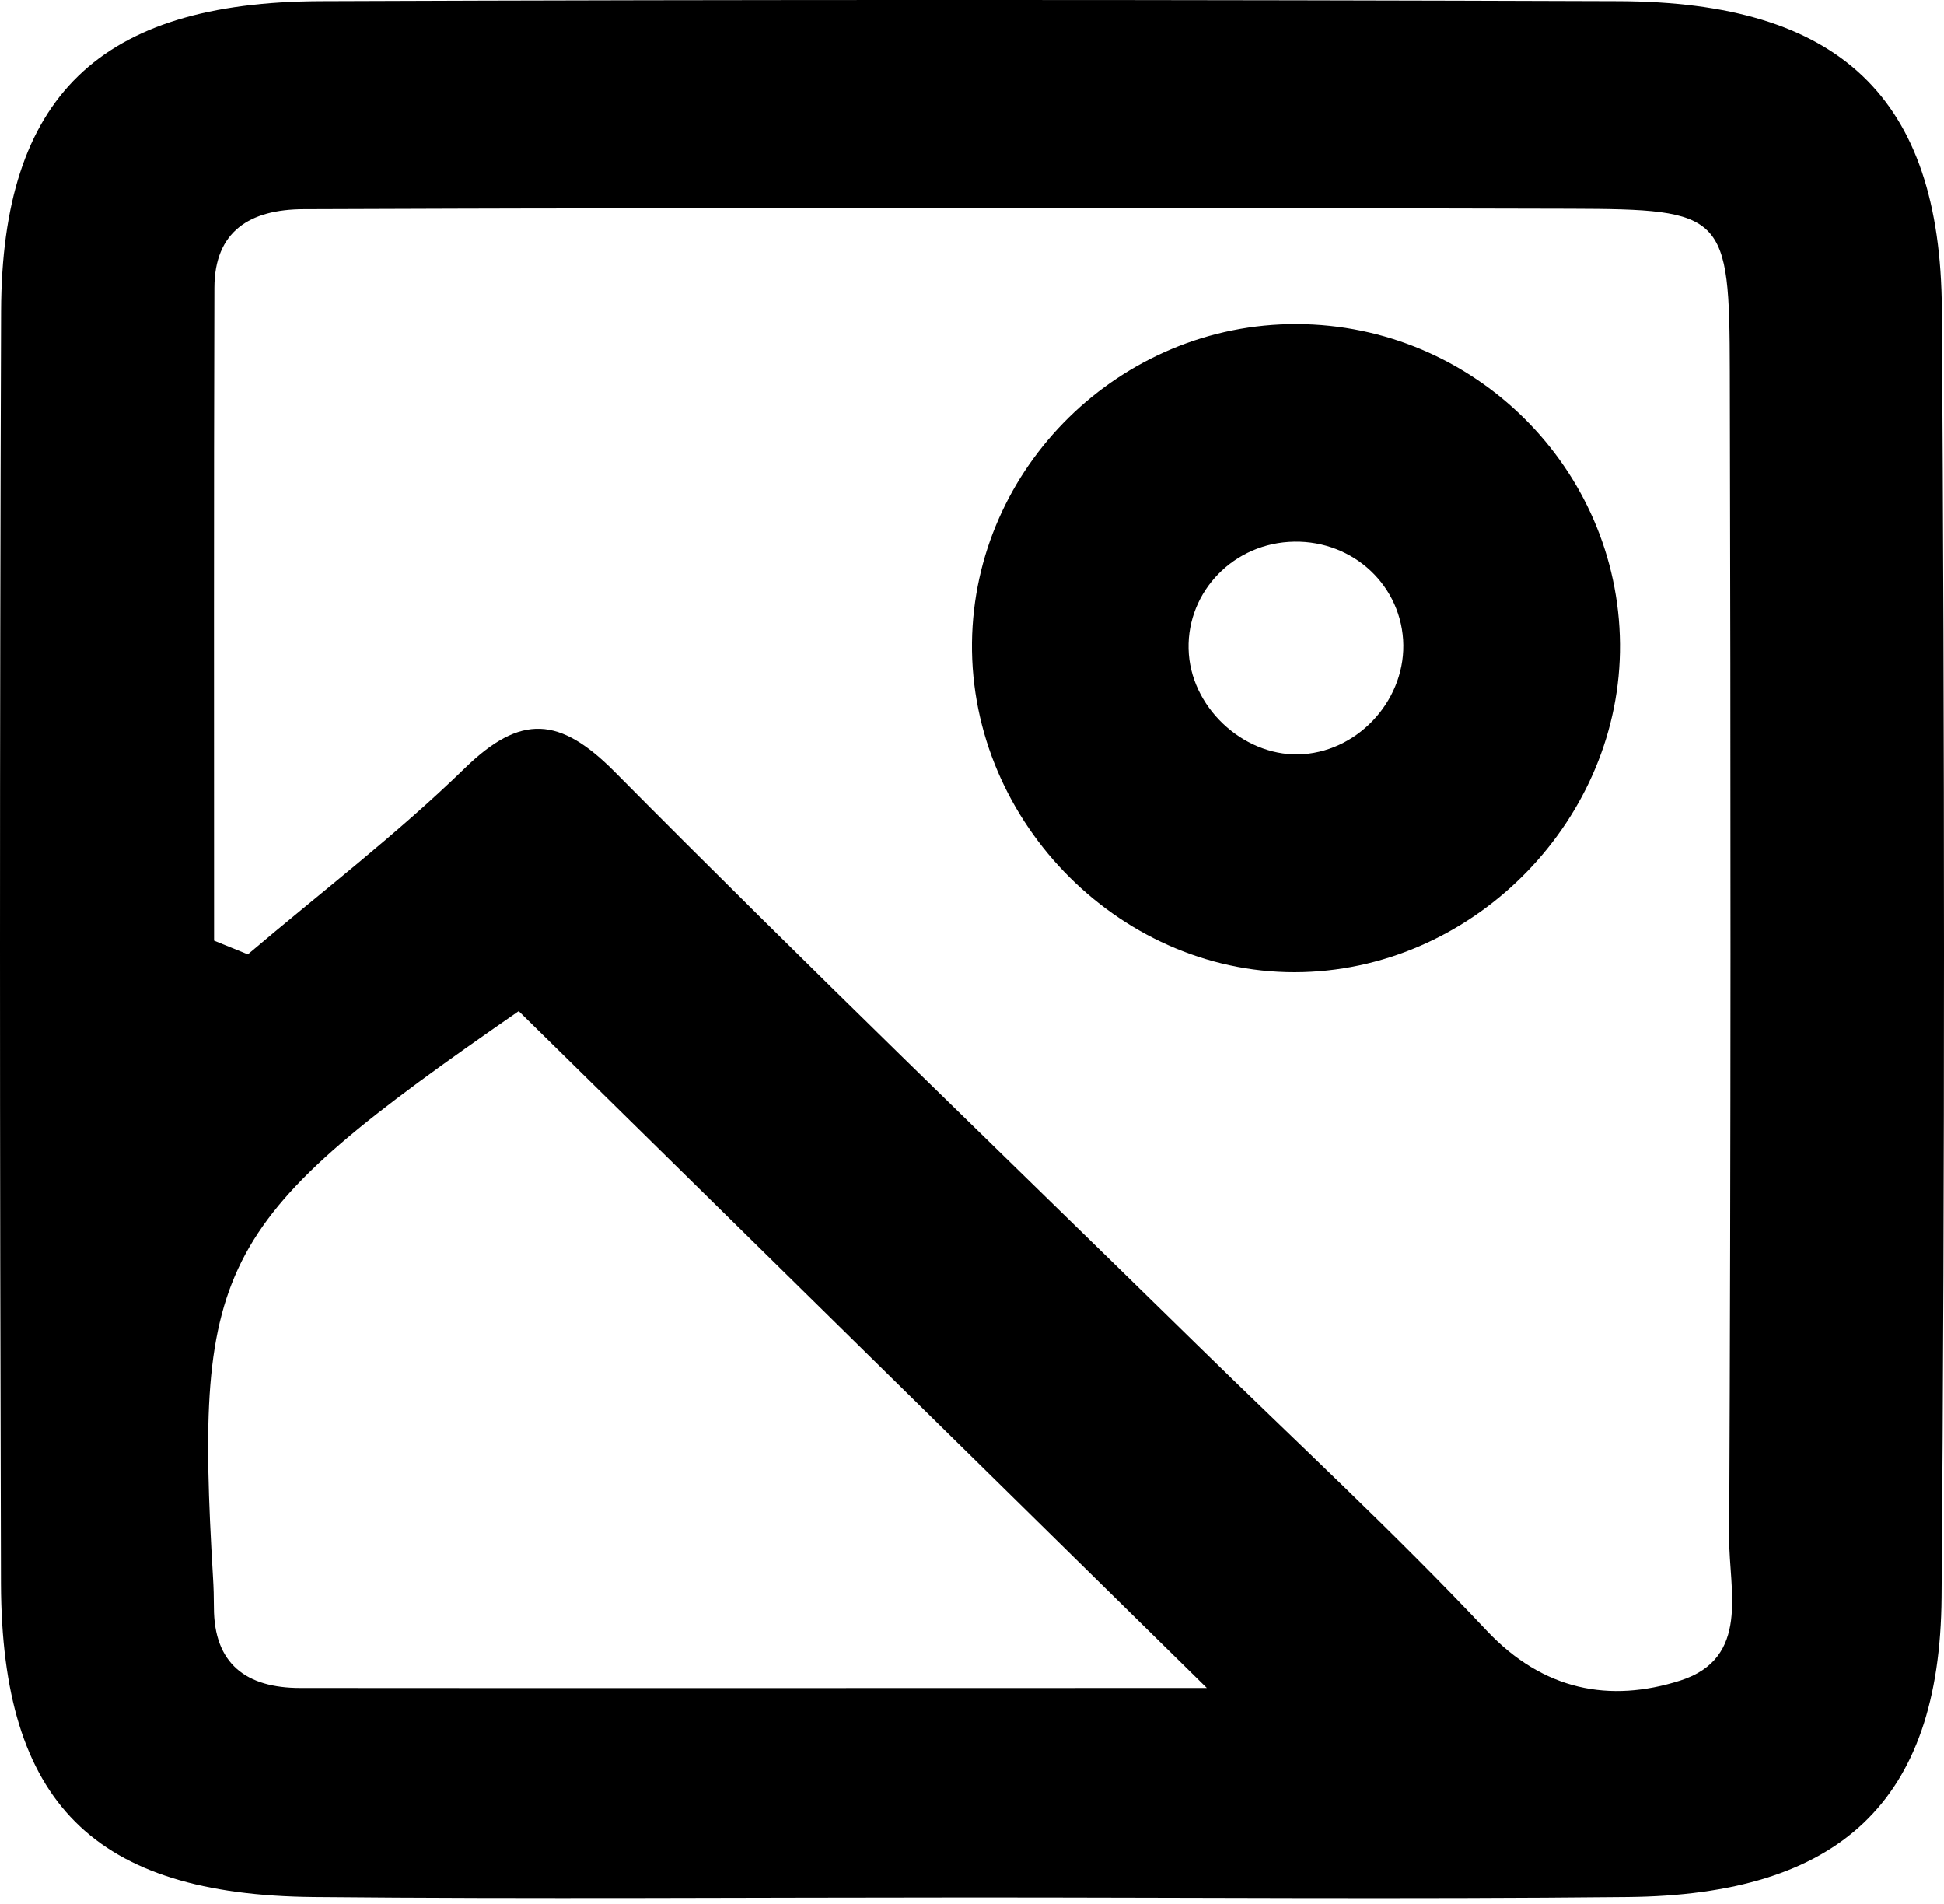
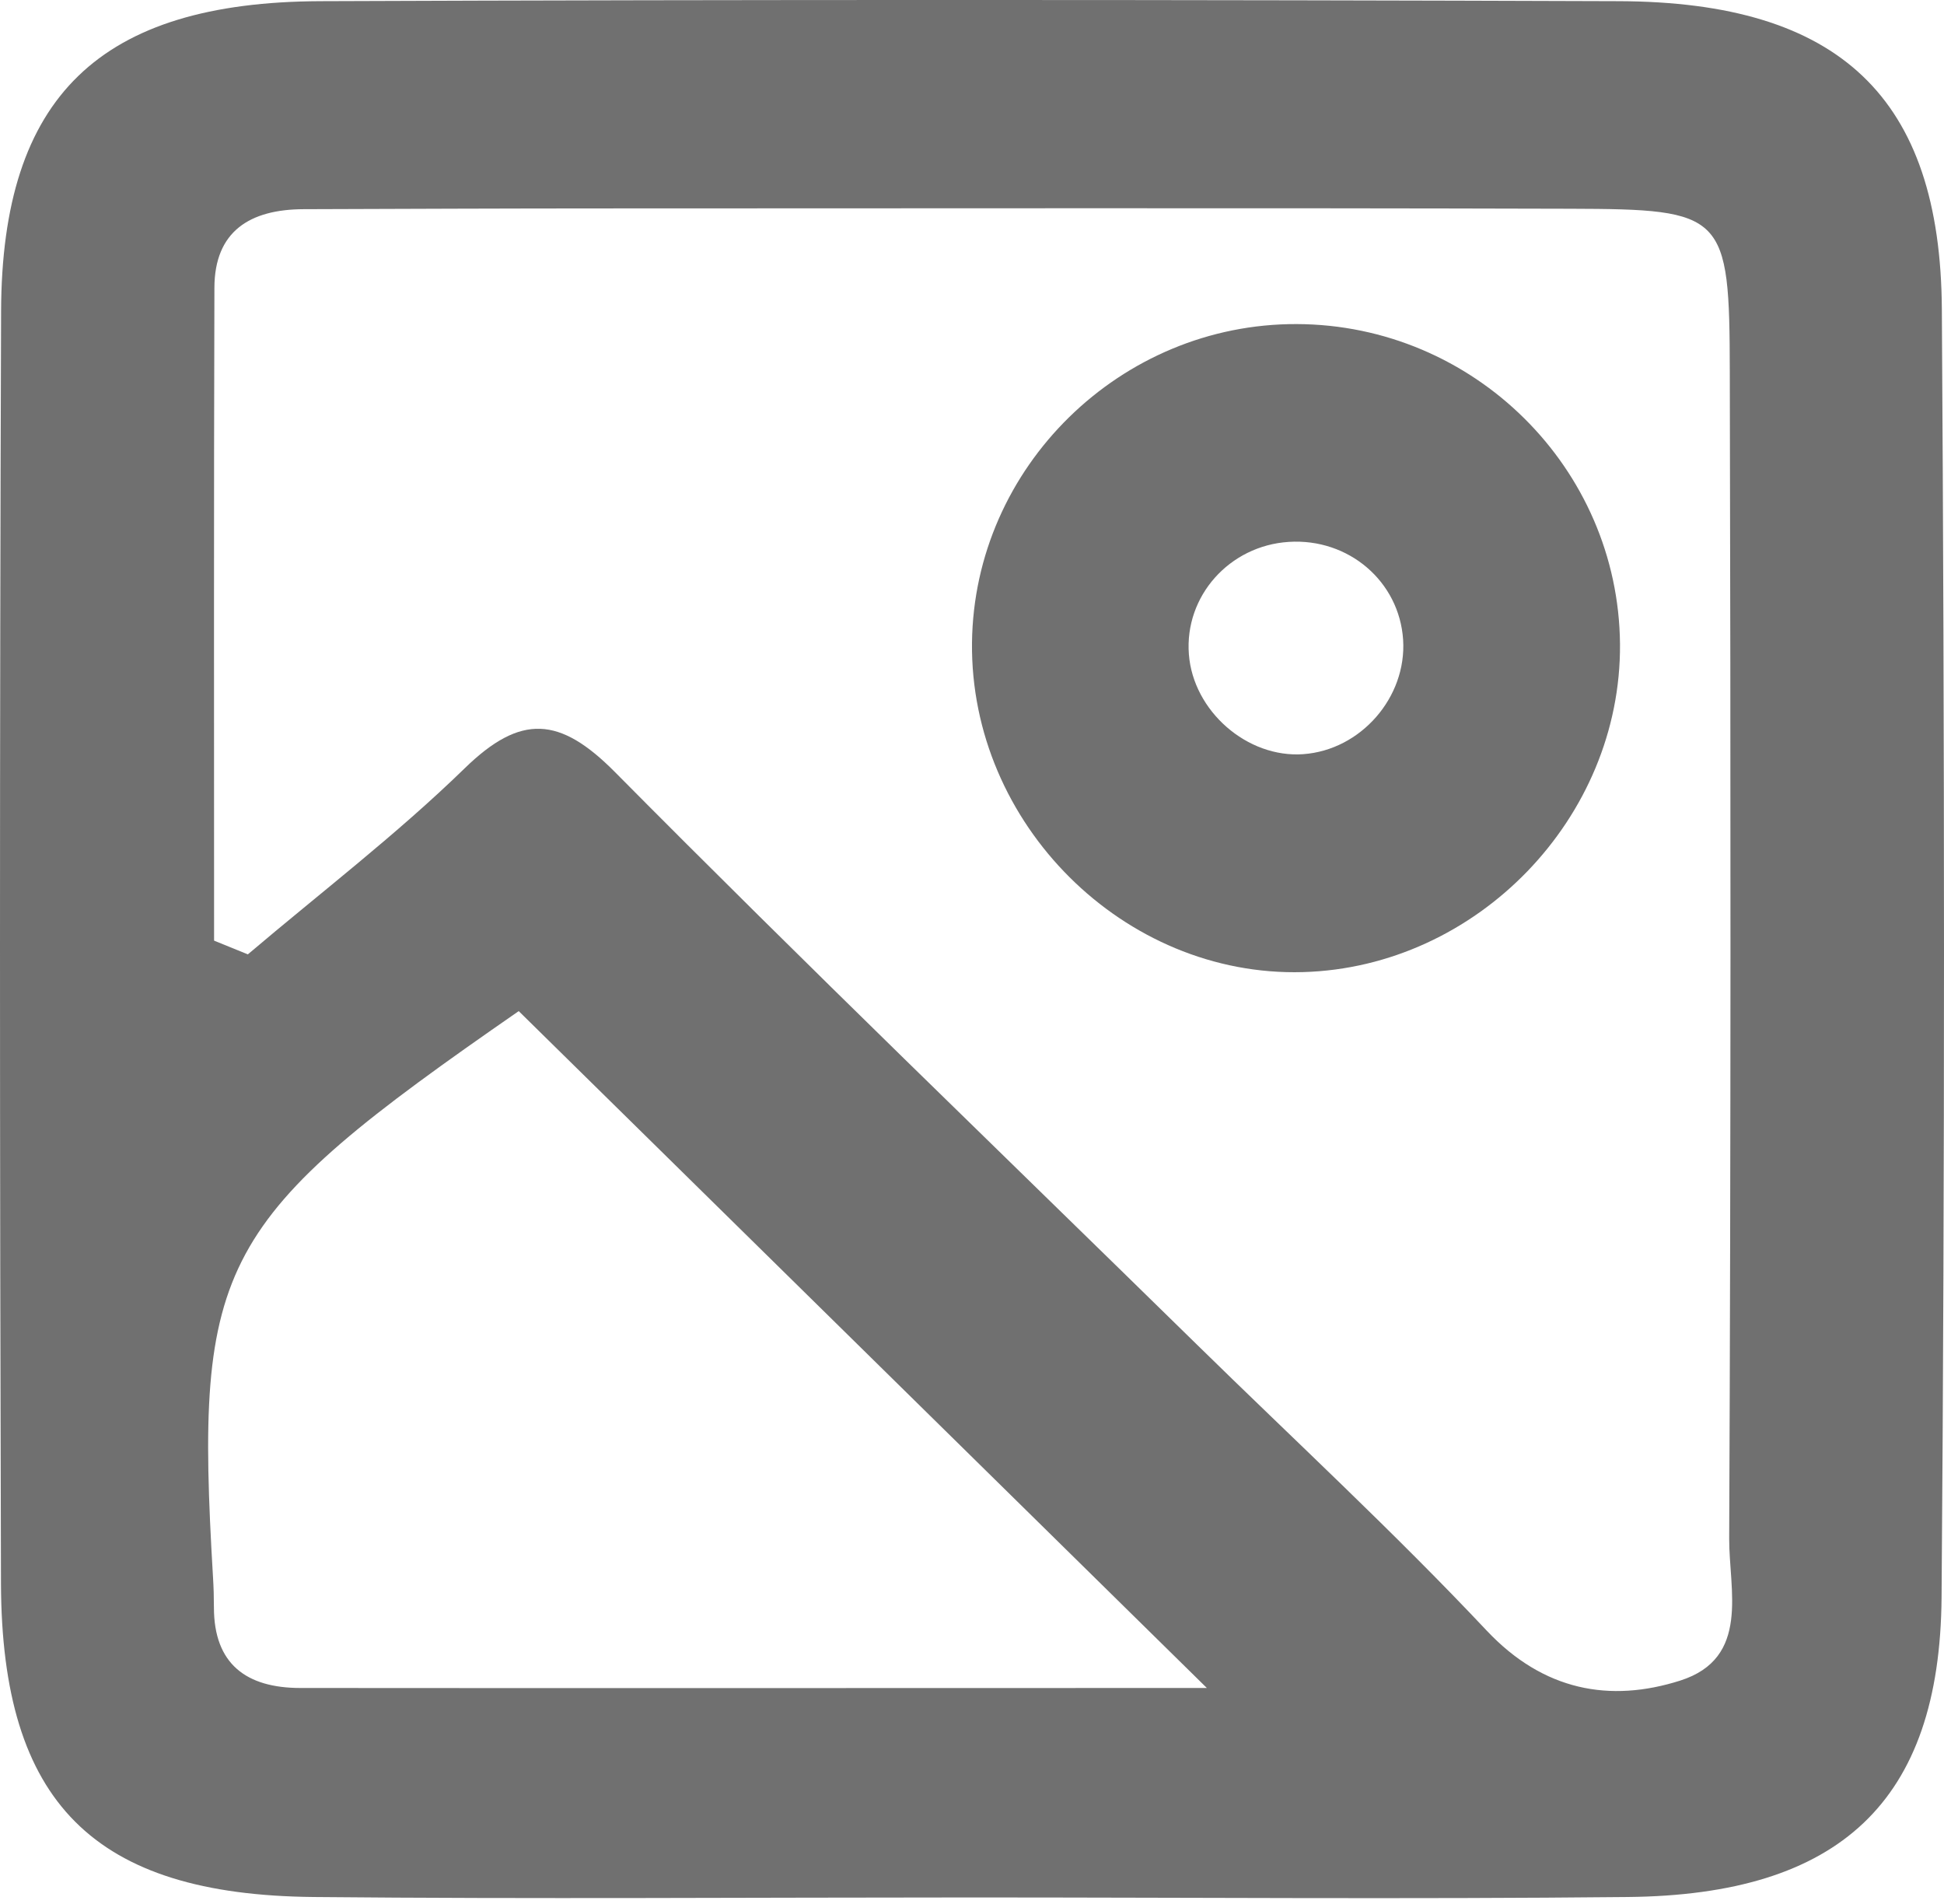
<svg xmlns="http://www.w3.org/2000/svg" width="48" height="47" viewBox="0 0 48 47" fill="transparent">
-   <path d="M23.97 46.84C18.565 46.84 13.159 46.881 7.749 46.829C2.313 46.778 0.042 44.5 0.024 39.092C-0.007 28.619 -0.01 18.147 0.027 7.674C0.046 2.391 2.453 0.051 7.912 0.029C18.599 -0.012 29.285 -0.008 39.972 0.029C45.412 0.048 47.917 2.395 47.947 7.641C48.015 18.235 48.023 28.834 47.94 39.428C47.902 44.482 45.416 46.778 40.188 46.829C34.782 46.885 29.376 46.84 23.966 46.84H23.97ZM5.29 23.222L6.12 23.559C7.915 22.035 9.794 20.601 11.473 18.967C12.861 17.614 13.823 17.688 15.181 19.056C19.907 23.825 24.747 28.483 29.542 33.181C31.941 35.532 34.412 37.813 36.709 40.253C38.109 41.739 39.75 42.038 41.485 41.487C43.228 40.933 42.689 39.24 42.696 37.976C42.738 28.375 42.734 18.775 42.711 9.175C42.704 5.271 42.59 5.164 38.773 5.153C30.859 5.131 22.948 5.145 15.034 5.145C12.521 5.145 10.009 5.156 7.497 5.164C6.172 5.168 5.297 5.707 5.294 7.105C5.278 12.476 5.286 17.847 5.286 23.218L5.29 23.222ZM29.802 41.672C23.921 35.891 18.387 30.449 12.808 24.96C5.343 30.131 4.796 31.122 5.26 38.944C5.275 39.188 5.282 39.436 5.282 39.68C5.282 41.077 6.082 41.669 7.417 41.669C14.803 41.676 22.19 41.669 29.806 41.669L29.802 41.672Z" fill="#000000" />
-   <path d="M40 15.898C40.034 20.188 36.471 23.876 32.172 23.997C27.751 24.122 23.951 20.34 24 15.864C24.05 11.529 27.667 7.985 32.019 8C36.391 8.015 39.962 11.555 40 15.898ZM32.179 18.617C33.601 18.515 34.736 17.212 34.645 15.792C34.55 14.353 33.3 13.282 31.821 13.377C30.354 13.471 29.245 14.717 29.355 16.152C29.462 17.553 30.796 18.719 32.183 18.617H32.179Z" fill="#000000" />
+   <path d="M23.97 46.84C18.565 46.84 13.159 46.881 7.749 46.829C2.313 46.778 0.042 44.5 0.024 39.092C-0.007 28.619 -0.01 18.147 0.027 7.674C0.046 2.391 2.453 0.051 7.912 0.029C18.599 -0.012 29.285 -0.008 39.972 0.029C45.412 0.048 47.917 2.395 47.947 7.641C48.015 18.235 48.023 28.834 47.94 39.428C47.902 44.482 45.416 46.778 40.188 46.829C34.782 46.885 29.376 46.84 23.966 46.84H23.97ZM5.29 23.222L6.12 23.559C7.915 22.035 9.794 20.601 11.473 18.967C12.861 17.614 13.823 17.688 15.181 19.056C19.907 23.825 24.747 28.483 29.542 33.181C31.941 35.532 34.412 37.813 36.709 40.253C38.109 41.739 39.75 42.038 41.485 41.487C43.228 40.933 42.689 39.24 42.696 37.976C42.738 28.375 42.734 18.775 42.711 9.175C42.704 5.271 42.59 5.164 38.773 5.153C30.859 5.131 22.948 5.145 15.034 5.145C12.521 5.145 10.009 5.156 7.497 5.164C6.172 5.168 5.297 5.707 5.294 7.105C5.278 12.476 5.286 17.847 5.286 23.218L5.29 23.222ZM29.802 41.672C23.921 35.891 18.387 30.449 12.808 24.96C5.343 30.131 4.796 31.122 5.26 38.944C5.275 39.188 5.282 39.436 5.282 39.68C5.282 41.077 6.082 41.669 7.417 41.669C14.803 41.676 22.19 41.669 29.806 41.669L29.802 41.672Z" fill="#707070" />
+   <path d="M40 15.898C40.034 20.188 36.471 23.876 32.172 23.997C27.751 24.122 23.951 20.34 24 15.864C24.05 11.529 27.667 7.985 32.019 8C36.391 8.015 39.962 11.555 40 15.898ZM32.179 18.617C33.601 18.515 34.736 17.212 34.645 15.792C34.55 14.353 33.3 13.282 31.821 13.377C30.354 13.471 29.245 14.717 29.355 16.152C29.462 17.553 30.796 18.719 32.183 18.617H32.179Z" fill="#707070" />
</svg>
